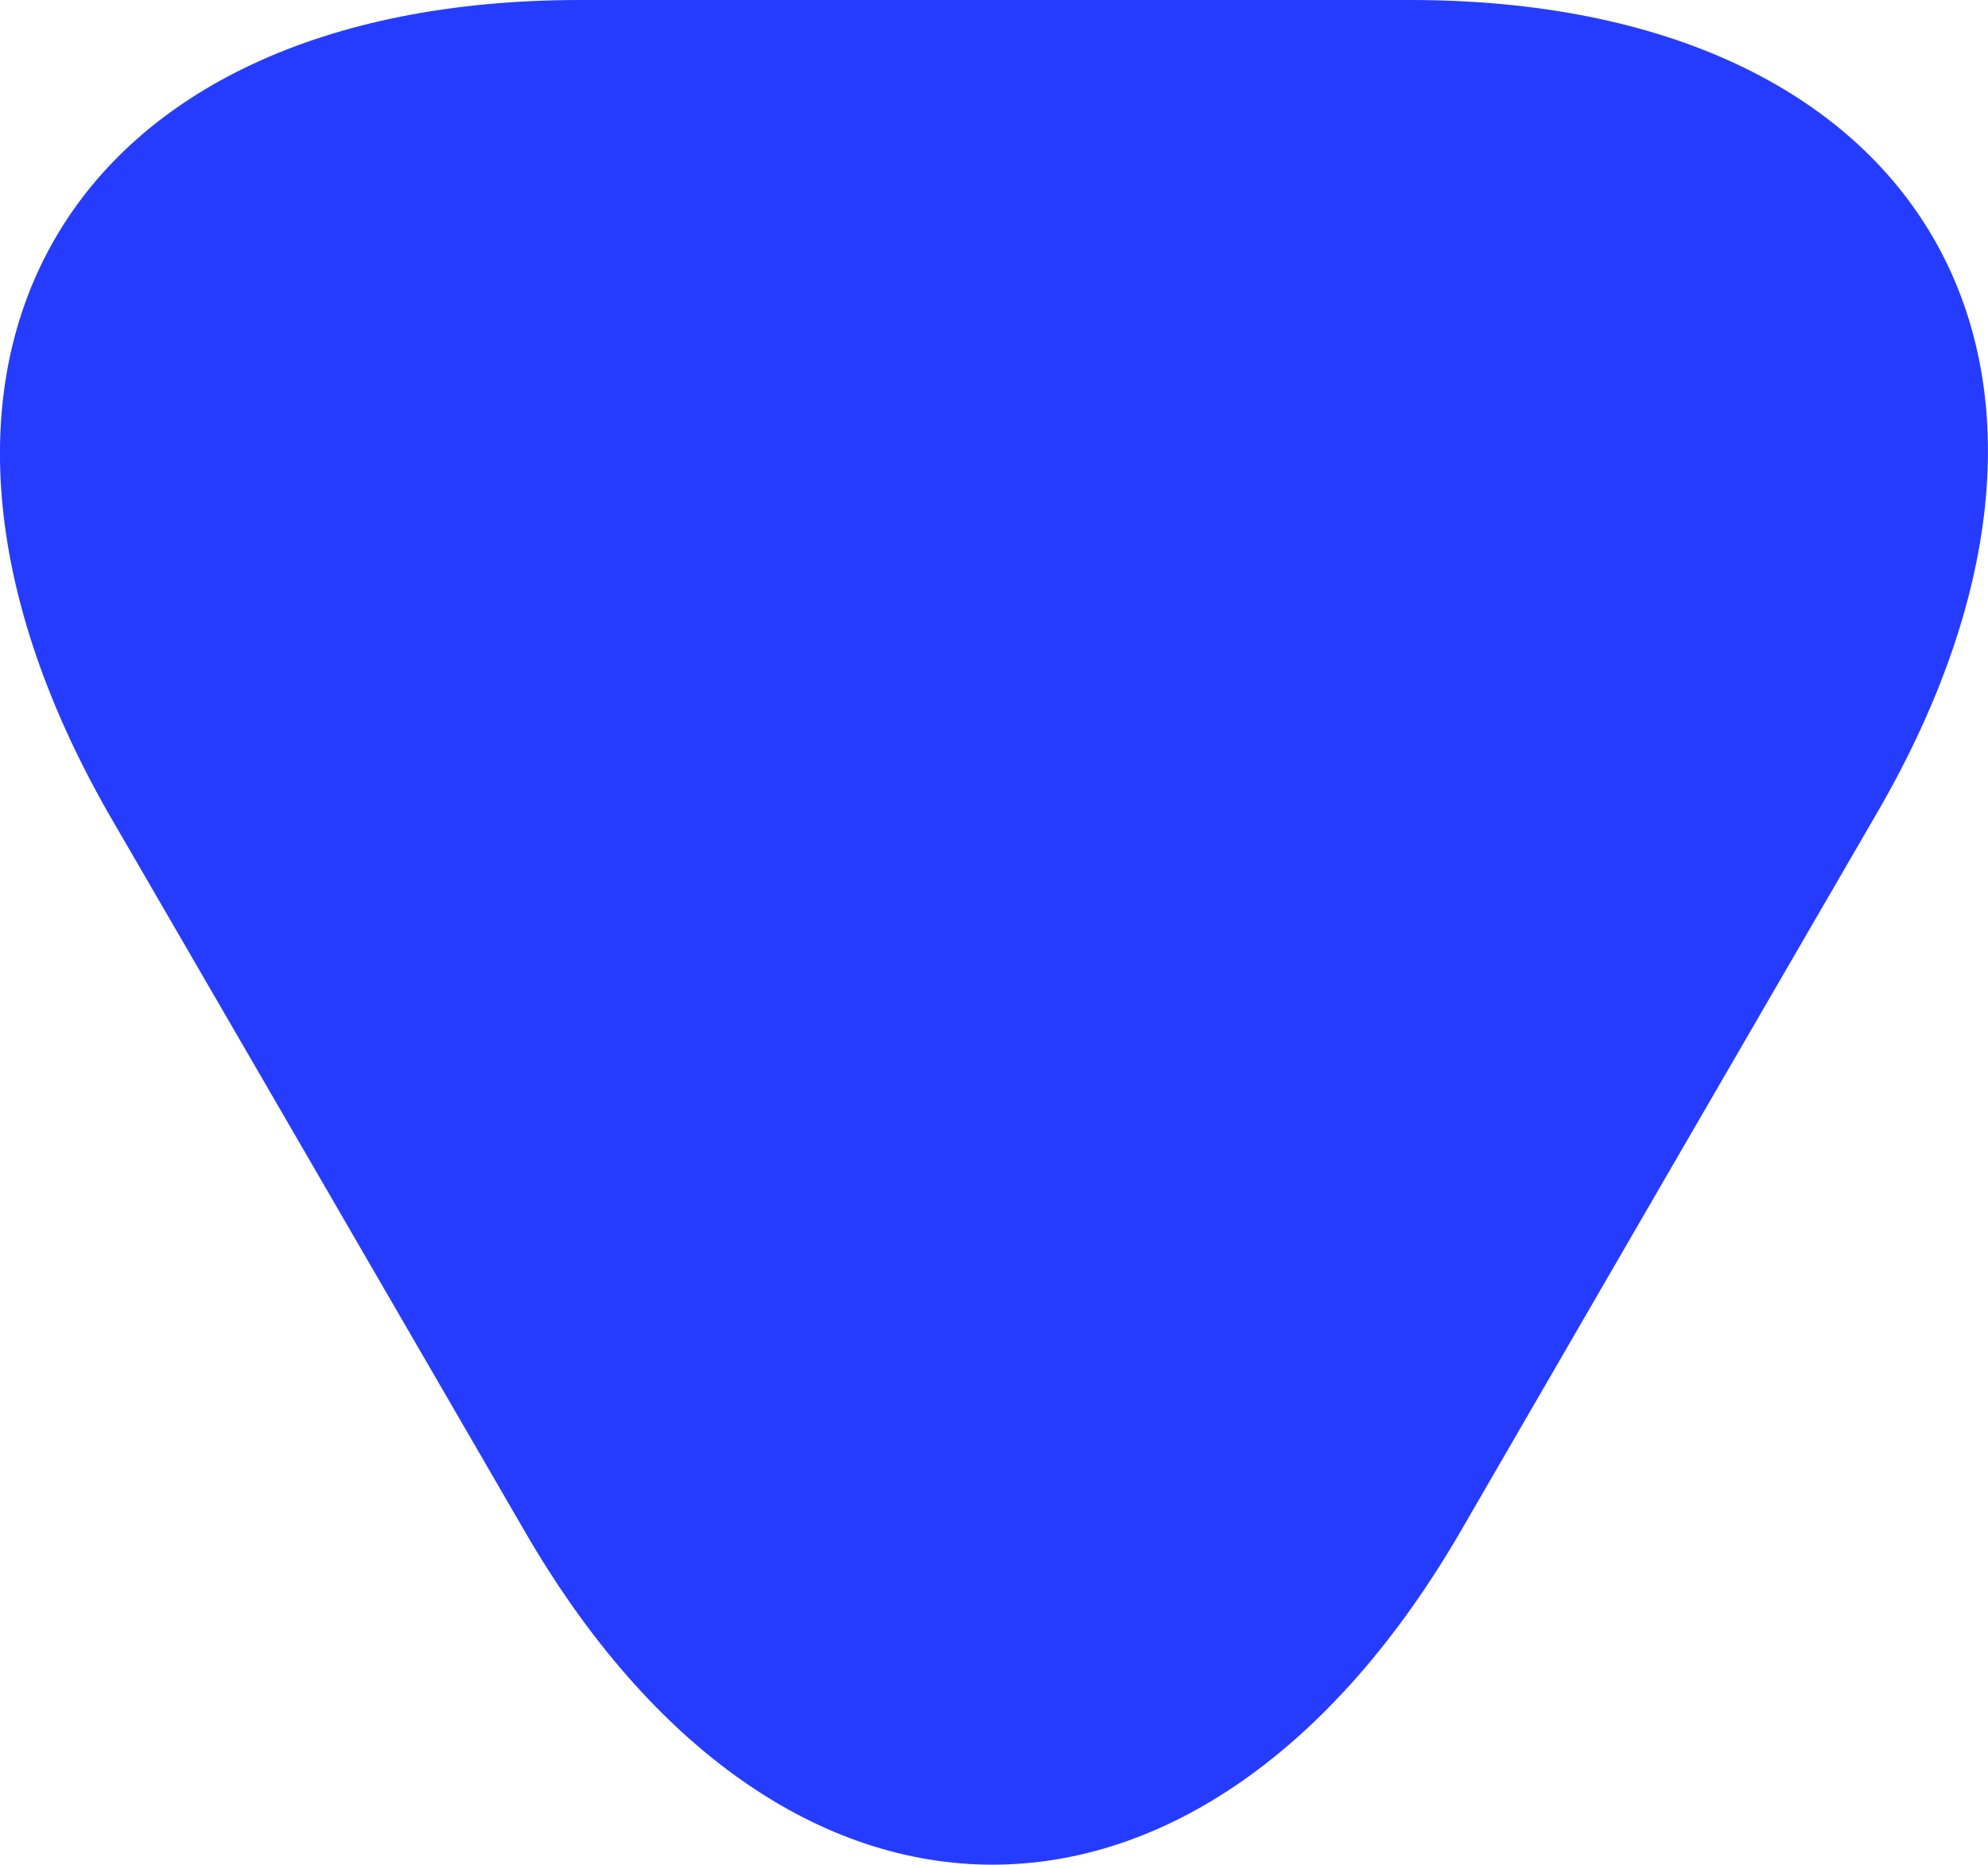
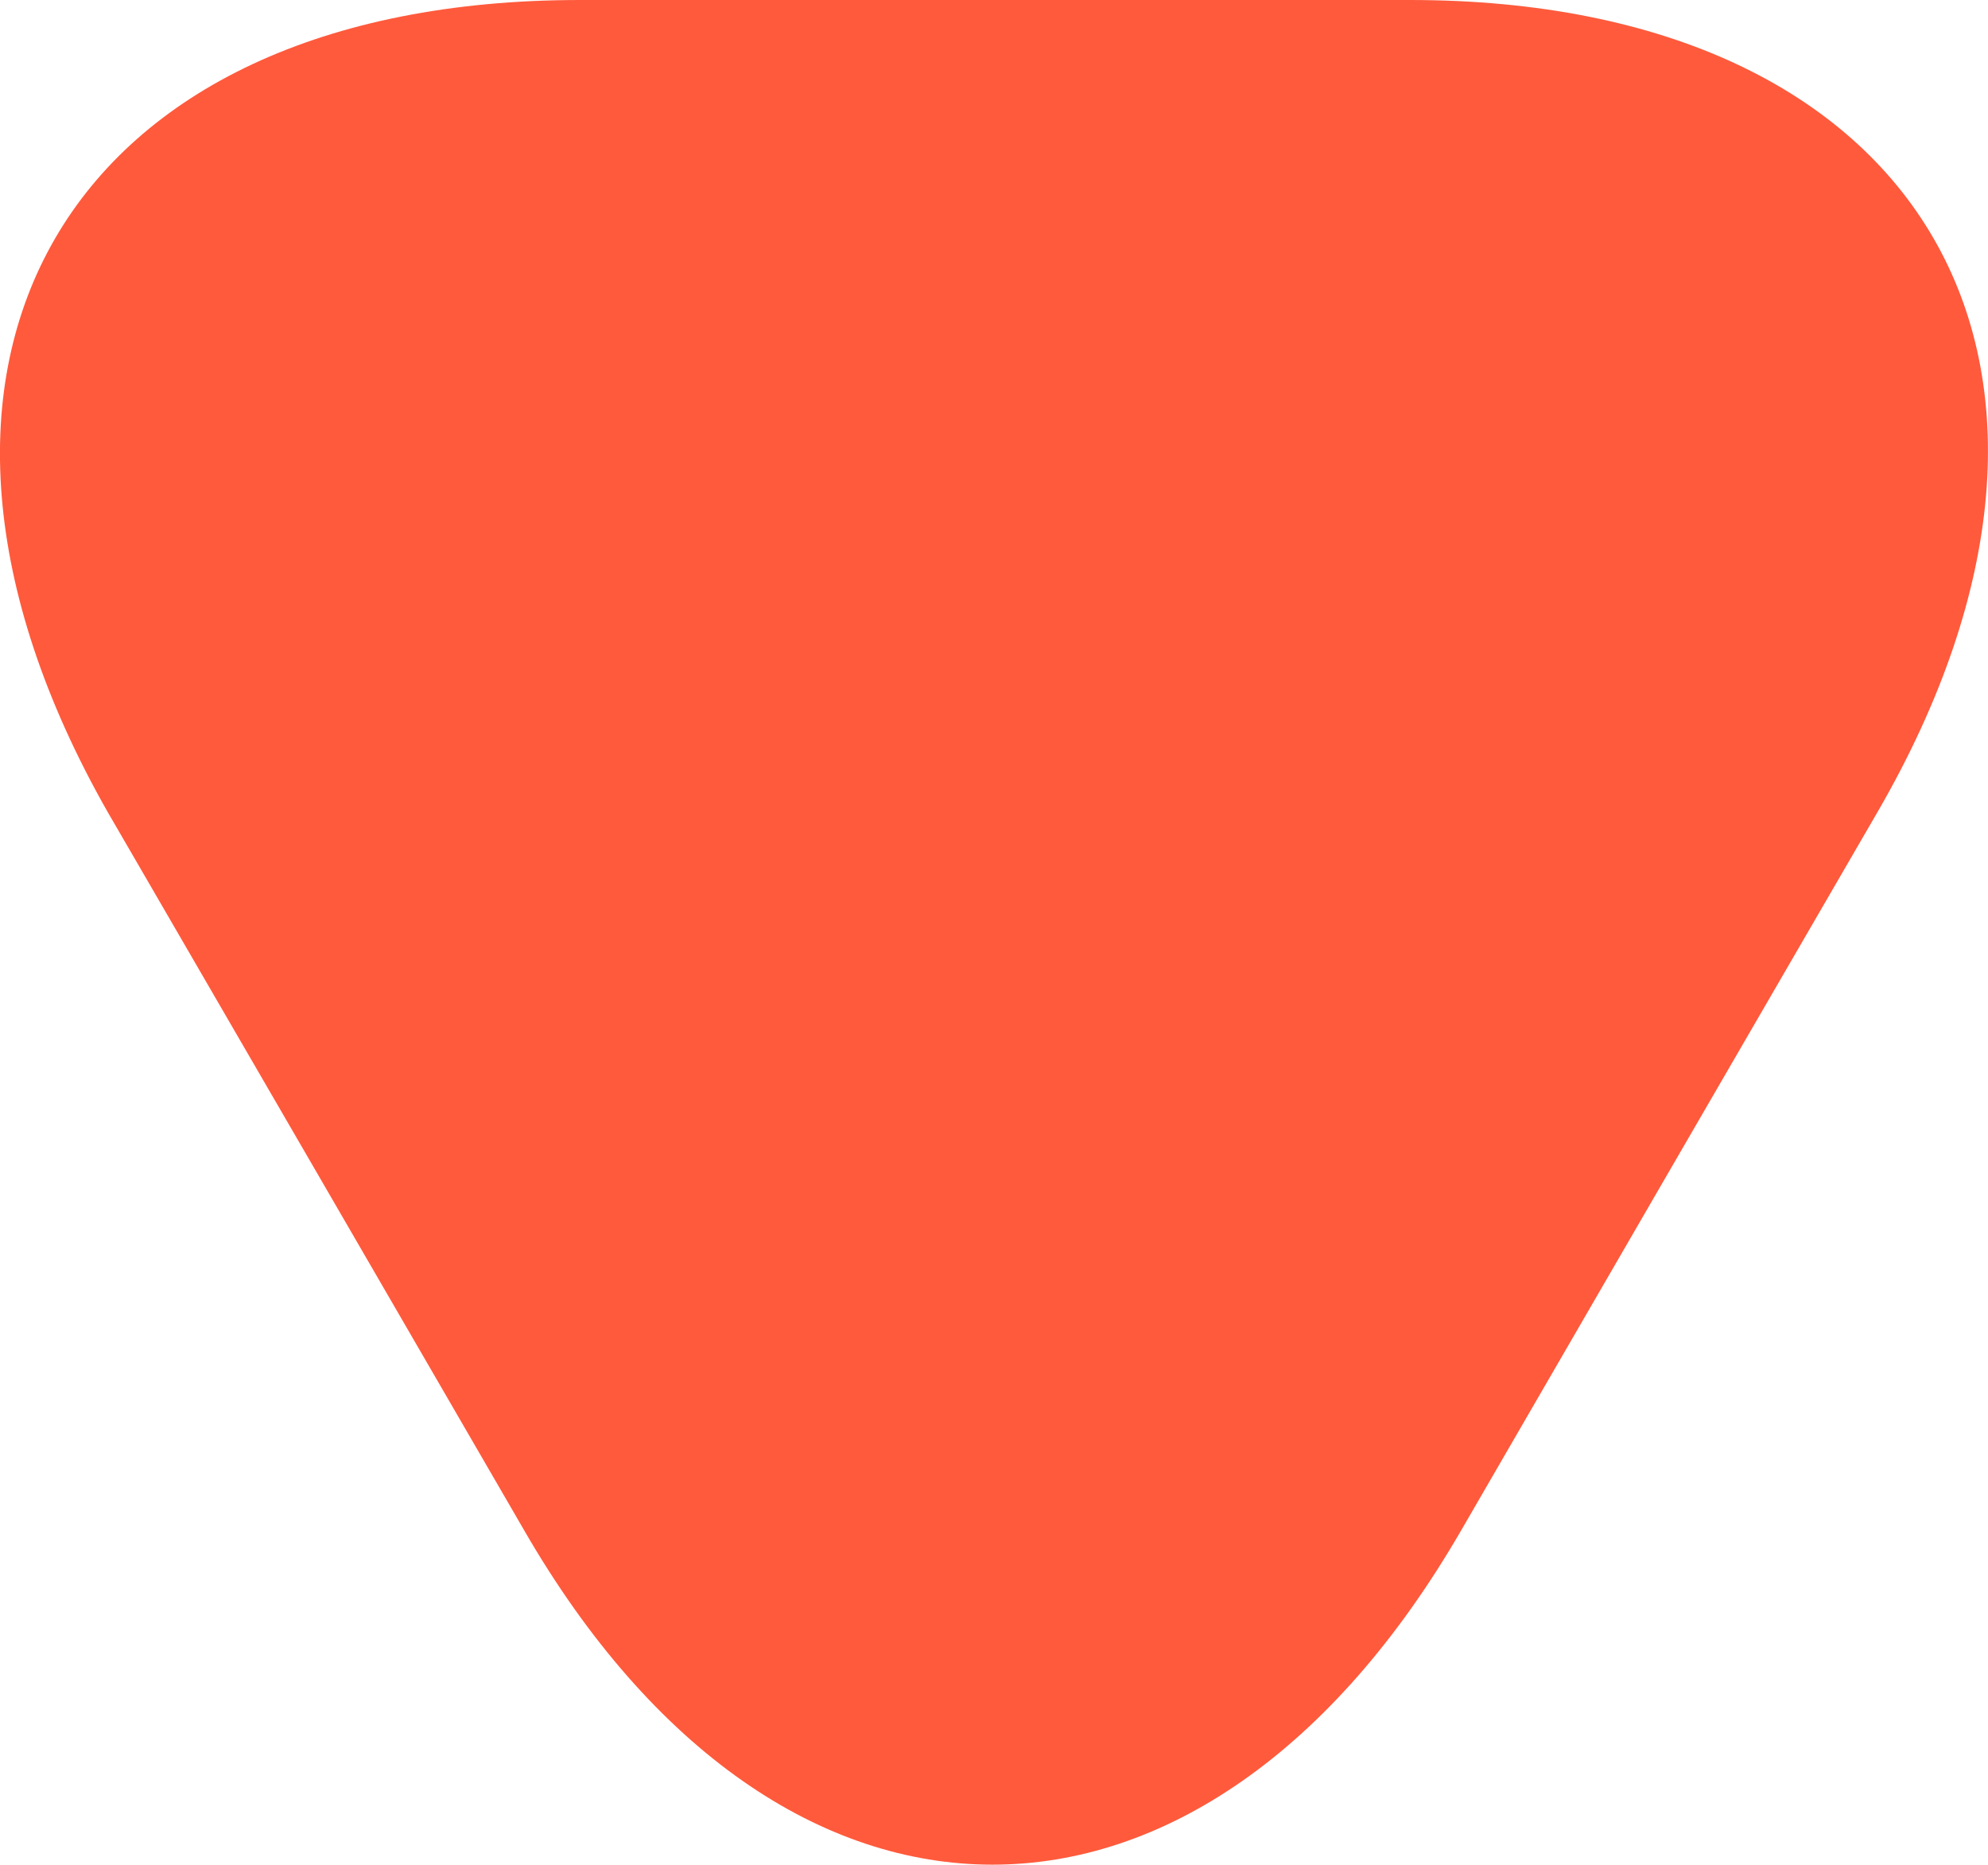
<svg xmlns="http://www.w3.org/2000/svg" width="12.865" height="12.064" viewBox="0 0 12.865 12.064">
-   <path id="Vector" d="M0,6.426V3.74C0,.411,2.364-.957,5.251.713L7.575,2.061,9.9,3.408c2.887,1.67,2.887,4.4,0,6.066L7.575,10.822,5.251,12.17C2.364,13.81,0,12.452,0,9.112Z" transform="translate(12.865) rotate(90)" fill="#253cff" />
+   <path id="Vector" d="M0,6.426V3.74C0,.411,2.364-.957,5.251.713L7.575,2.061,9.9,3.408c2.887,1.67,2.887,4.4,0,6.066L7.575,10.822,5.251,12.17C2.364,13.81,0,12.452,0,9.112Z" transform="translate(12.865) rotate(90)" fill="#ff5a3c" />
</svg>
